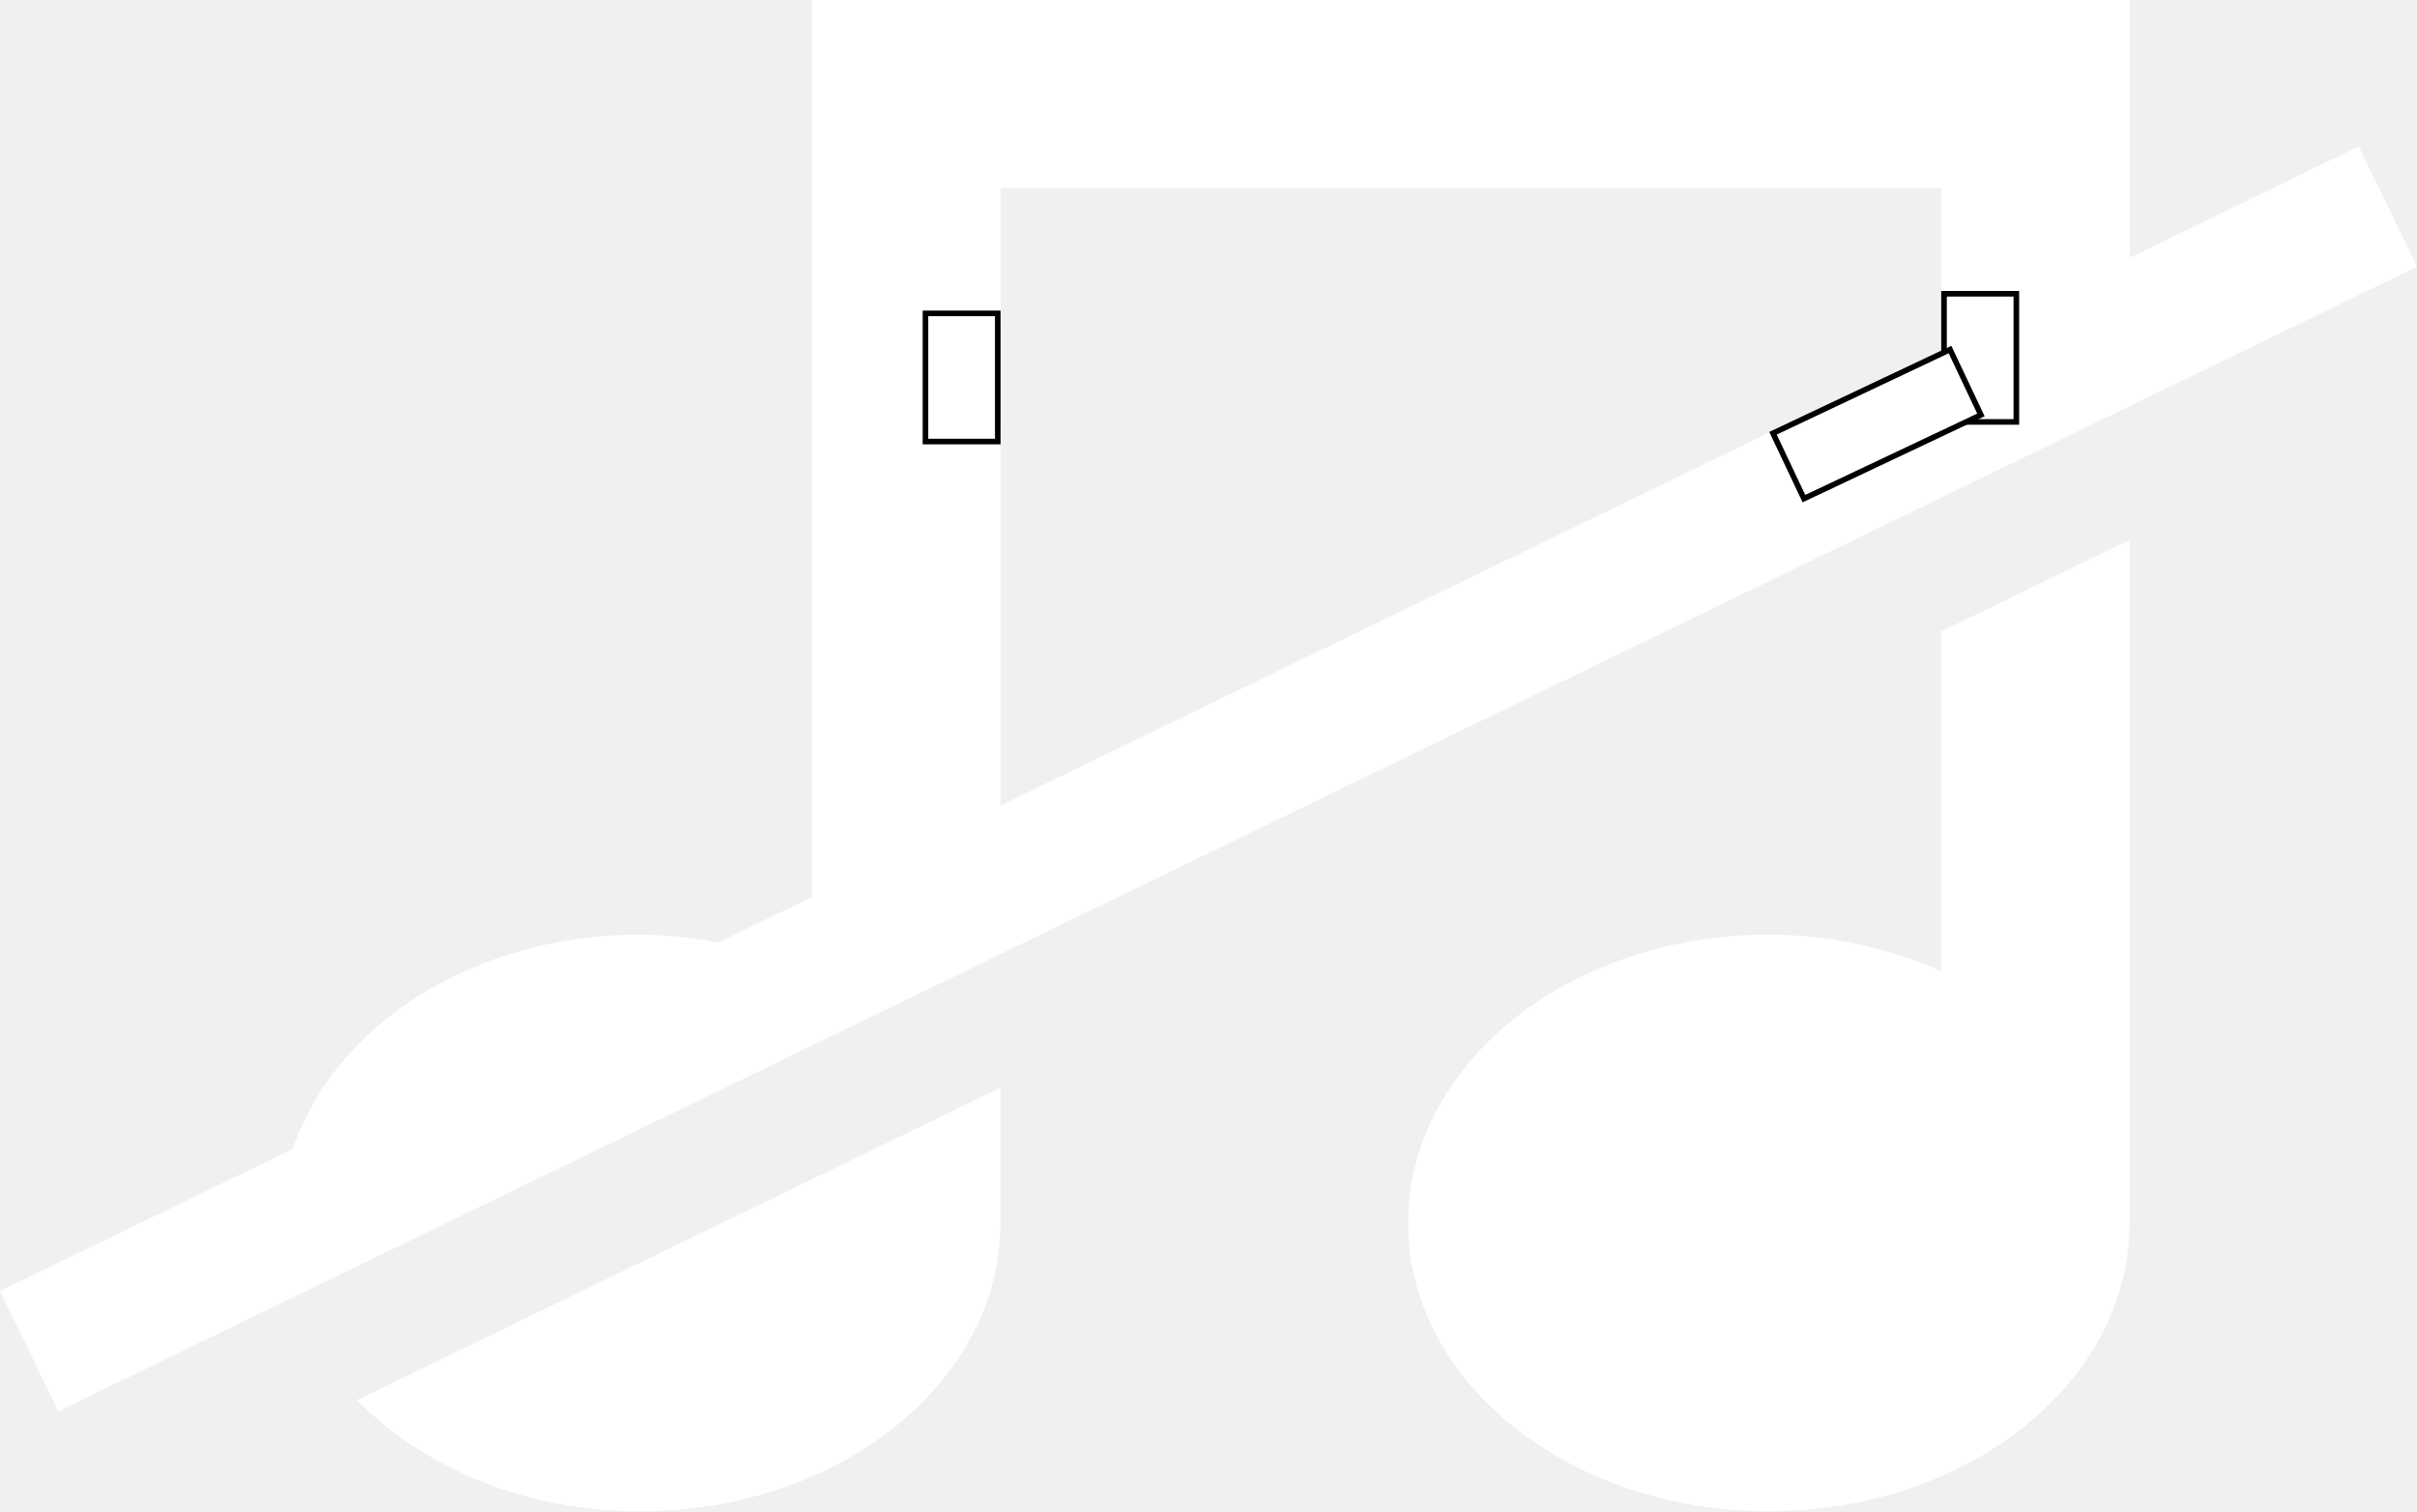
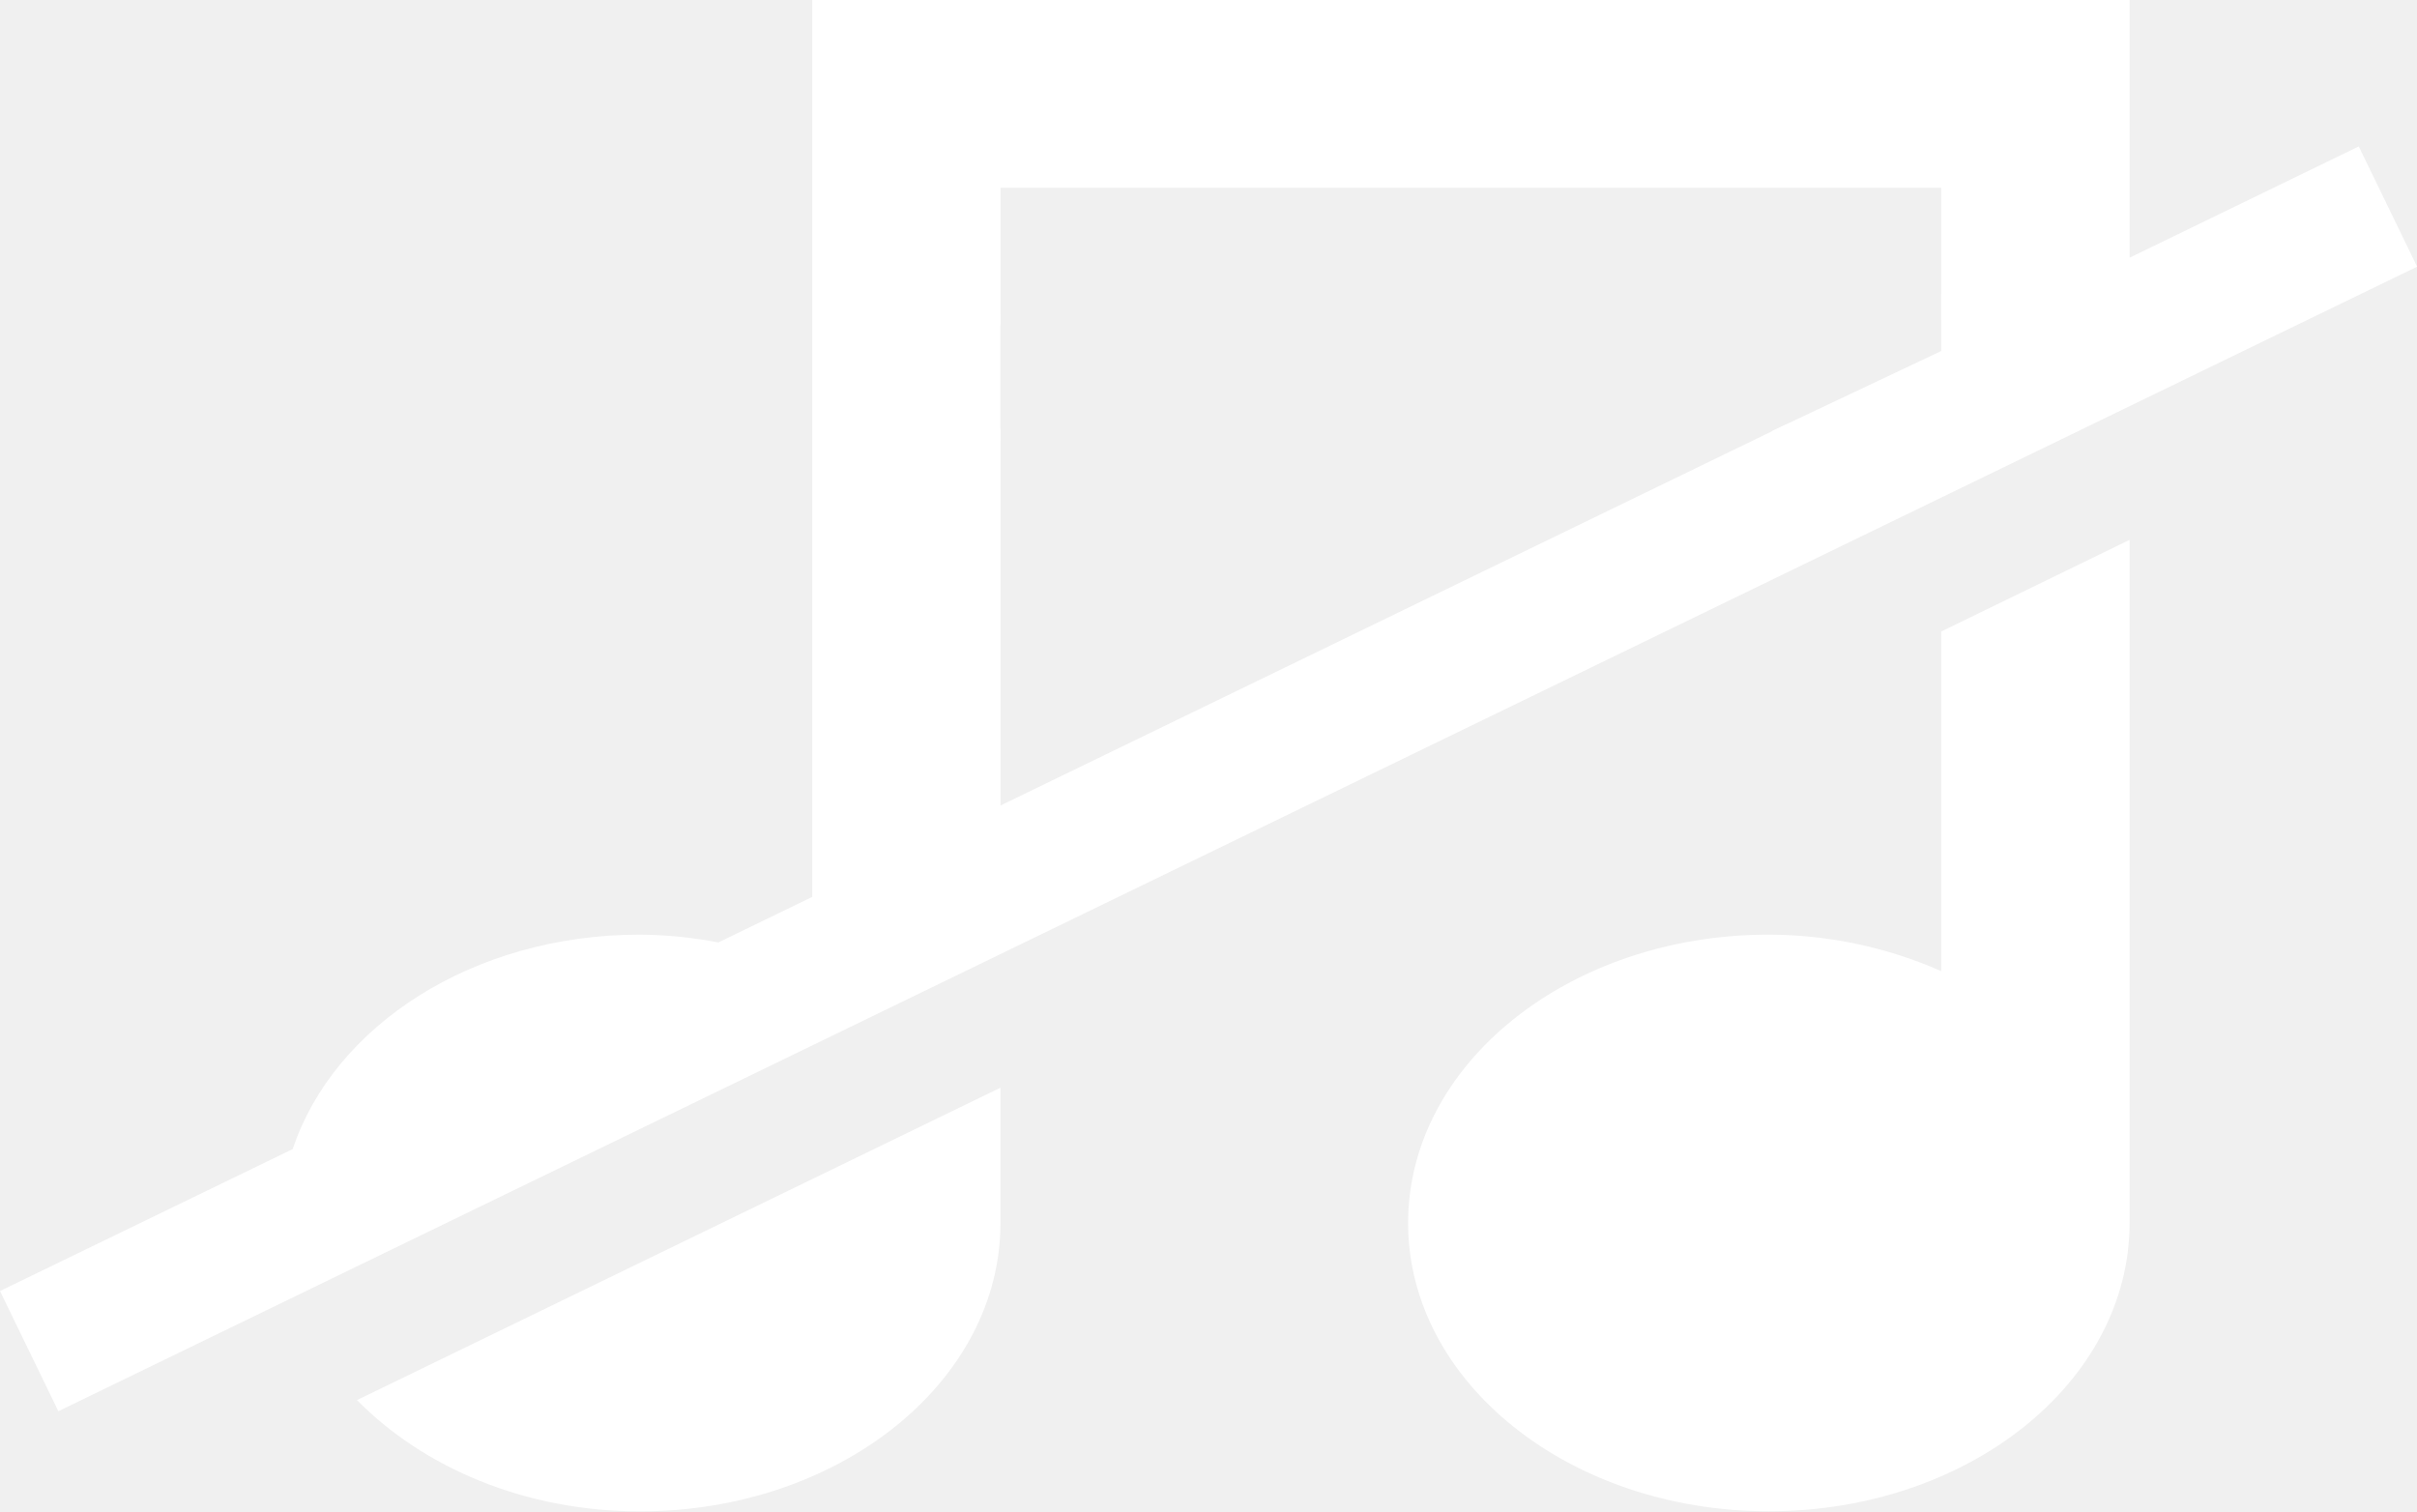
<svg xmlns="http://www.w3.org/2000/svg" id="Capa_1" fill="white" data-name="Capa 1" viewBox="0 0 432.42 270.41">
-   <defs>
-     <style>.cls-1{stroke:#000;stroke-miterlimit:10;}</style>
-   </defs>
  <path d="M114.47,351.42c35.62,0,64.52-23.11,64.52-51.58V275.62L63.87,331.51C75.69,343.52,93.84,351.42,114.47,351.42Z" transform="translate(0 -81.01)" />
  <path d="M347.3,254.76a77,77,0,0,0-30.85-6.53c-35.64,0-64.53,23.09-64.53,51.59s28.87,51.58,64.53,51.58S381,328.31,381,299.82V177.6L347.3,194v60.81Z" transform="translate(0 -81.01)" />
  <path d="M422,107.21l-41,19.91V81H145.32V241.48l-16.8,8.15a76.66,76.66,0,0,0-14.05-1.4c-29.87,0-54.75,16.32-62.1,38.37L0,312,10.44,333.5l422-204.78Zm-74.36,36.18a4.93,4.93,0,0,1-2.27,3c-3.09,2.75-7.91,3.63-11.52,5.42-4.43,2.2-9.38,4.5-14.37,5.17L179,225.13V157.89a5.39,5.39,0,0,1-1.74-5.26,36.46,36.46,0,0,0,.65-10.31A4.09,4.09,0,0,1,179,139V114.61H347.3v23.66a5.08,5.08,0,0,1,.6,2.3A15.75,15.75,0,0,1,347.63,143.39Z" transform="translate(0 -81.01)" />
-   <rect class="cls-1" x="165.57" y="56.07" width="12.94" height="22.93" />
-   <rect class="cls-1" x="347.8" y="52.56" width="12.94" height="22.93" />
-   <rect class="cls-1" x="329.33" y="139.37" width="12.94" height="35.03" transform="translate(334.07 -294.76) rotate(64.69)" />
+   <rect x="166.04" y="56.07" width="12.94" height="22.93" />
+   <rect x="347.31" y="52.56" width="12.94" height="22.93" />
+   <rect x="329.14" y="138.98" width="12.94" height="35.03" transform="translate(333.61 -294.81) rotate(64.69)" />
</svg>
